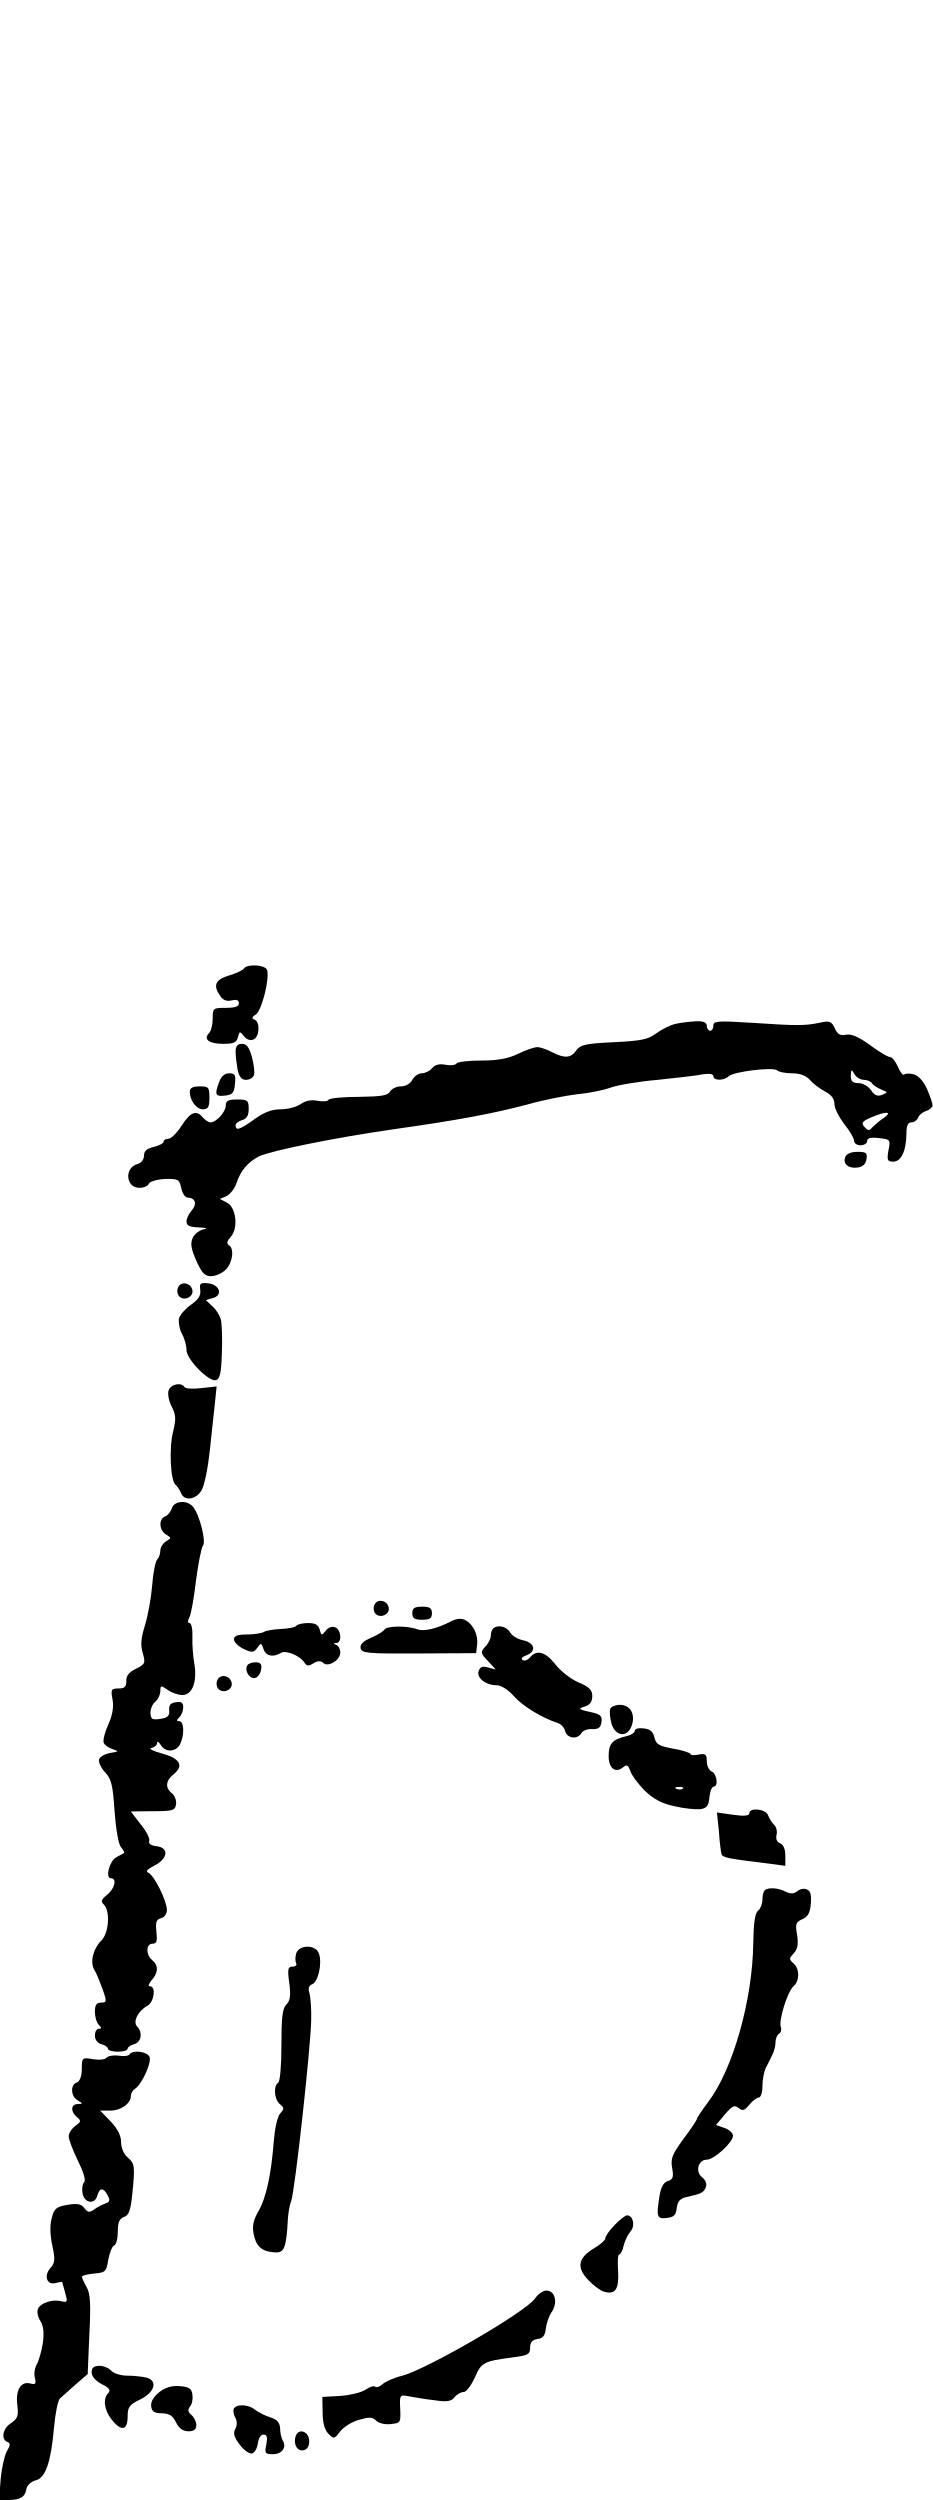
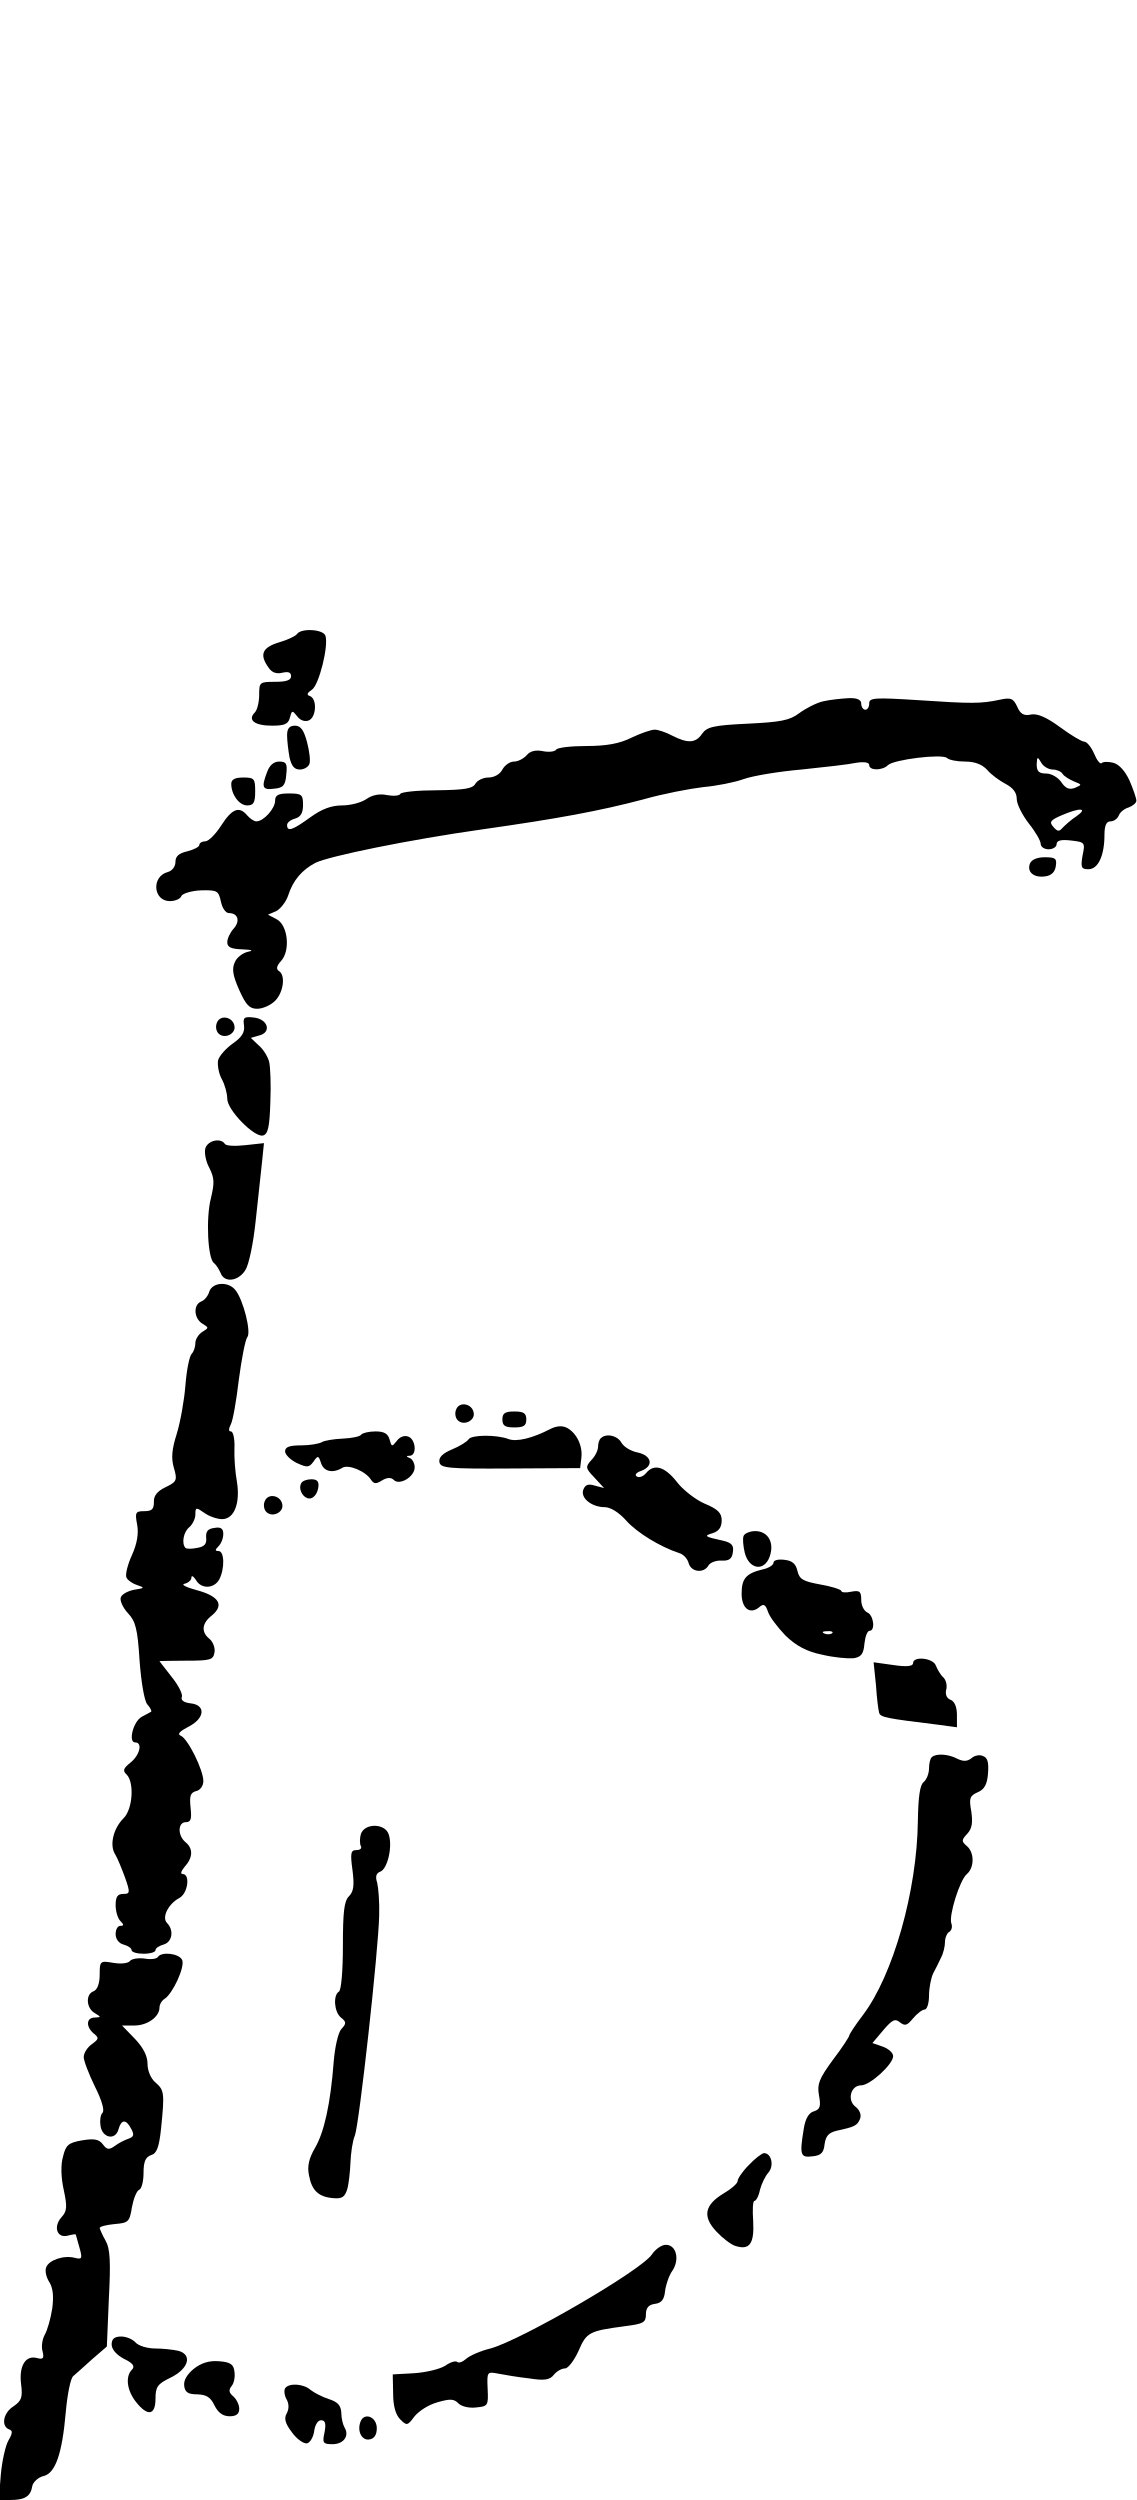
- <svg xmlns="http://www.w3.org/2000/svg" version="1.0" width="285pt" height="764pt" viewBox="0 0 285 764" preserveAspectRatio="xMidYMid meet">
-   <g transform="translate(0,764) scale(0.1,-0.1)" fill="#000000" stroke="none">
+ <svg xmlns="http://www.w3.org/2000/svg" version="1.0" width="285pt" height="627pt" viewBox="0 0 285 627" preserveAspectRatio="xMidYMid meet">
+   <g transform="translate(0,627) scale(0.1,-0.1)" fill="#000000" stroke="none">
    <path d="M745 4680 c-3 -5 -24 -15 -45 -21 -43 -13 -50 -31 -26 -64 8 -12 20 -16 35 -12 14 3 21 1 21 -9 0 -10 -12 -14 -40 -14 -39 0 -40 -1 -40 -33 0 -18 -5 -38 -11 -44 -19 -19 0 -33 43 -33 32 0 41 4 45 20 5 19 6 19 18 4 7 -10 19 -15 29 -11 19 7 22 53 4 61 -10 3 -8 8 4 16 18 11 43 112 34 136 -6 16 -61 19 -71 4z" />
    <path d="M2064 4511 c-17 -4 -44 -18 -60 -30 -24 -18 -47 -22 -129 -26 -85 -4 -102 -8 -114 -25 -16 -24 -36 -25 -75 -5 -15 8 -35 15 -44 15 -9 0 -35 -9 -58 -20 -30 -15 -63 -21 -113 -21 -39 0 -73 -4 -76 -9 -3 -5 -18 -7 -33 -4 -19 4 -33 0 -41 -10 -8 -9 -22 -16 -32 -16 -10 0 -23 -9 -29 -20 -6 -12 -21 -20 -35 -20 -13 0 -28 -7 -33 -16 -7 -12 -27 -15 -95 -16 -48 0 -90 -4 -93 -9 -2 -5 -18 -6 -34 -3 -18 4 -37 0 -51 -10 -13 -9 -40 -16 -61 -16 -27 0 -51 -9 -80 -30 -44 -32 -58 -37 -58 -19 0 6 9 13 20 16 14 4 20 14 20 34 0 26 -3 29 -35 29 -27 0 -35 -4 -35 -18 0 -20 -29 -52 -47 -52 -6 0 -16 7 -23 15 -20 24 -38 17 -65 -25 -14 -22 -32 -40 -40 -40 -8 0 -15 -4 -15 -9 0 -5 -14 -12 -30 -16 -21 -5 -30 -12 -30 -27 0 -11 -8 -22 -19 -25 -42 -11 -37 -73 5 -73 14 0 27 6 29 13 3 6 25 13 49 14 41 1 44 -1 50 -28 3 -16 12 -29 20 -29 23 0 29 -20 12 -39 -9 -10 -16 -25 -16 -34 0 -13 10 -17 38 -18 24 -1 29 -3 14 -6 -13 -3 -28 -14 -33 -26 -8 -17 -5 -34 11 -70 17 -38 26 -47 45 -47 14 0 34 9 45 20 21 21 27 65 9 75 -7 5 -5 13 6 25 24 26 17 91 -12 105 l-21 11 21 9 c11 6 25 24 30 40 12 37 34 63 68 81 35 17 235 58 419 84 190 27 293 46 403 75 49 14 117 27 151 31 34 3 79 12 101 20 22 8 87 19 145 24 58 6 120 13 138 17 20 3 32 1 32 -6 0 -14 33 -14 47 0 14 14 135 29 148 18 5 -5 25 -9 45 -9 25 0 43 -7 56 -21 10 -12 31 -27 46 -35 19 -10 28 -22 28 -38 0 -13 14 -40 30 -61 17 -21 30 -44 30 -51 0 -8 9 -14 20 -14 11 0 20 6 20 13 0 9 11 12 36 9 35 -4 36 -5 29 -38 -5 -30 -3 -34 15 -34 24 0 40 34 40 86 0 24 5 34 15 34 9 0 18 7 21 15 3 8 14 17 25 20 10 4 19 11 19 17 0 6 -8 29 -17 50 -11 24 -26 41 -41 45 -12 3 -26 3 -29 -1 -4 -3 -12 7 -19 24 -7 16 -18 30 -25 30 -6 0 -33 16 -60 36 -34 25 -57 35 -73 32 -18 -4 -27 1 -35 20 -10 21 -16 23 -44 17 -47 -10 -70 -10 -204 -1 -110 7 -123 6 -123 -8 0 -9 -4 -16 -10 -16 -5 0 -10 7 -10 15 0 10 -10 15 -32 14 -18 -1 -47 -4 -64 -8z m576 -171 c10 0 22 -5 25 -11 4 -6 17 -14 29 -19 20 -8 20 -8 2 -16 -14 -5 -23 -2 -34 14 -8 12 -25 22 -38 22 -18 0 -24 5 -24 23 1 20 2 20 11 5 5 -10 19 -18 29 -18z m60 -117 c-14 -9 -29 -23 -35 -29 -8 -10 -13 -10 -23 2 -11 12 -8 17 20 29 46 20 68 19 38 -2z" />
    <path d="M720 4426 c0 -13 3 -38 6 -55 5 -22 12 -31 26 -31 10 0 21 6 24 14 3 8 0 32 -6 55 -8 30 -16 41 -30 41 -14 0 -20 -7 -20 -24z" />
    <path d="M670 4334 c-15 -39 -12 -46 18 -42 22 2 28 8 30 36 3 27 0 32 -18 32 -13 0 -24 -9 -30 -26z" />
    <path d="M580 4304 c0 -27 20 -54 40 -54 16 0 20 7 20 35 0 32 -2 35 -30 35 -21 0 -30 -5 -30 -16z" />
    <path d="M2583 4104 c-8 -21 10 -36 38 -32 16 2 25 11 27 26 3 19 -1 22 -28 22 -19 0 -33 -6 -37 -16z" />
    <path d="M544 3705 c-4 -9 -2 -21 4 -27 15 -15 44 -1 40 19 -4 23 -36 29 -44 8z" />
    <path d="M612 3698 c2 -17 -5 -29 -28 -45 -17 -12 -34 -31 -37 -42 -2 -11 1 -32 9 -47 8 -14 14 -37 14 -50 0 -28 67 -96 89 -92 13 3 17 20 19 83 2 44 0 90 -3 102 -3 12 -14 31 -26 41 l-20 19 21 6 c32 8 22 41 -13 45 -25 3 -28 0 -25 -20z" />
    <path d="M515 3390 c-3 -10 1 -33 10 -49 13 -26 13 -38 4 -76 -13 -50 -8 -153 8 -163 5 -4 12 -15 16 -24 9 -26 44 -22 62 6 9 13 20 66 26 122 6 55 13 121 16 148 l5 49 -46 -5 c-26 -3 -49 -2 -52 3 -10 16 -43 9 -49 -11z" />
    <path d="M525 3031 c-3 -11 -12 -22 -20 -25 -21 -8 -19 -43 3 -56 16 -10 16 -10 0 -20 -10 -6 -18 -19 -18 -28 0 -10 -4 -22 -9 -27 -6 -6 -13 -41 -16 -80 -3 -38 -13 -93 -22 -122 -12 -38 -14 -60 -7 -84 9 -31 8 -35 -21 -49 -21 -10 -30 -22 -29 -37 0 -18 -5 -23 -24 -23 -22 0 -24 -3 -18 -34 4 -22 0 -47 -13 -76 -11 -24 -17 -49 -14 -56 2 -6 14 -15 26 -19 21 -7 20 -8 -6 -12 -16 -3 -31 -11 -34 -19 -3 -8 5 -26 18 -40 19 -20 24 -39 29 -118 4 -55 12 -101 19 -110 8 -9 12 -17 10 -19 -2 -1 -13 -7 -24 -13 -21 -12 -34 -64 -16 -64 19 0 12 -31 -11 -50 -19 -15 -21 -21 -10 -31 19 -20 15 -86 -8 -109 -26 -26 -36 -68 -21 -91 6 -10 17 -37 25 -59 13 -37 12 -40 -5 -40 -14 0 -19 -7 -19 -28 0 -15 5 -33 12 -40 9 -9 9 -12 0 -12 -7 0 -12 -9 -12 -21 0 -12 8 -23 20 -26 11 -3 20 -9 20 -14 0 -5 14 -9 30 -9 17 0 30 4 30 9 0 5 9 11 20 14 22 6 27 36 9 54 -14 14 3 48 31 63 21 11 28 60 8 60 -6 0 -4 7 5 18 21 23 22 46 2 62 -20 17 -19 50 1 50 13 0 15 8 12 36 -3 29 -1 38 14 42 10 2 18 13 18 25 0 28 -39 107 -57 114 -9 4 -2 11 19 22 42 21 45 55 6 59 -17 2 -25 8 -22 16 3 7 -9 30 -26 51 -16 21 -30 38 -30 39 0 0 30 1 67 1 61 0 68 2 71 21 2 11 -4 27 -13 34 -21 17 -19 39 7 59 31 26 17 48 -39 63 -26 7 -40 14 -30 16 9 2 17 9 17 15 0 7 5 4 11 -5 13 -24 46 -23 59 1 14 27 13 71 -2 71 -9 0 -9 3 0 12 7 7 12 20 12 31 0 13 -6 18 -22 15 -17 -2 -22 -9 -21 -24 2 -16 -4 -23 -22 -26 -14 -3 -27 -3 -30 0 -10 11 -5 40 10 52 8 7 15 21 15 32 0 18 2 18 22 4 12 -9 33 -16 45 -16 31 0 46 41 37 95 -4 22 -7 59 -6 83 1 23 -3 42 -9 42 -6 0 -6 6 0 18 5 9 14 60 20 112 7 52 16 99 21 106 11 12 -10 95 -30 119 -18 22 -57 19 -65 -4z" />
    <path d="M1144 2735 c-4 -9 -2 -21 4 -27 15 -15 44 -1 40 19 -4 23 -36 29 -44 8z" />
    <path d="M1260 2710 c0 -16 7 -20 30 -20 23 0 30 4 30 20 0 16 -7 20 -30 20 -23 0 -30 -4 -30 -20z" />
    <path d="M1380 2686 c-44 -23 -85 -33 -105 -25 -29 11 -93 11 -100 -1 -4 -6 -22 -17 -41 -25 -24 -10 -34 -20 -32 -32 3 -15 20 -17 178 -16 l175 1 3 25 c4 31 -12 63 -36 76 -12 6 -26 5 -42 -3z" />
    <path d="M906 2672 c-3 -5 -24 -9 -46 -10 -23 -1 -47 -5 -53 -9 -7 -4 -30 -8 -52 -8 -29 0 -40 -4 -40 -15 0 -8 13 -21 29 -29 26 -12 31 -12 42 3 11 16 13 16 19 -3 7 -22 30 -27 54 -12 15 9 59 -9 72 -31 7 -10 13 -10 27 -1 13 8 23 8 30 1 14 -14 52 8 52 32 0 10 -6 21 -12 23 -10 4 -10 6 0 6 18 1 15 41 -4 48 -10 4 -22 -1 -29 -11 -12 -15 -13 -15 -18 4 -4 14 -13 20 -35 20 -17 0 -33 -4 -36 -8z" />
    <path d="M1507 2663 c-4 -3 -7 -13 -7 -21 0 -9 -7 -24 -17 -34 -15 -17 -15 -20 8 -44 l24 -26 -23 6 c-16 5 -24 3 -29 -10 -8 -21 21 -44 54 -44 14 0 35 -13 53 -33 27 -31 87 -67 133 -82 11 -3 21 -14 24 -25 6 -23 38 -27 50 -6 4 7 19 13 33 12 19 -1 26 5 28 21 3 17 -3 24 -25 29 -46 10 -49 12 -25 19 15 5 22 15 22 32 0 18 -9 28 -43 42 -23 10 -55 35 -70 55 -30 38 -57 46 -77 21 -7 -8 -17 -12 -23 -8 -6 4 -1 10 11 14 32 12 27 38 -8 46 -17 3 -35 14 -41 24 -10 19 -39 25 -52 12z" />
    <path d="M756 2551 c-10 -16 6 -42 23 -39 9 2 17 13 19 26 3 16 -2 22 -17 22 -11 0 -22 -4 -25 -9z" />
    <path d="M664 2505 c-4 -9 -2 -21 4 -27 15 -15 44 -1 40 19 -4 23 -36 29 -44 8z" />
    <path d="M1865 2418 c-3 -7 -1 -26 3 -43 11 -41 48 -47 62 -10 13 35 -3 65 -36 65 -13 0 -27 -6 -29 -12z" />
    <path d="M1940 2351 c0 -6 -12 -14 -27 -17 -42 -10 -53 -23 -53 -61 0 -37 21 -53 44 -34 11 10 16 7 22 -11 4 -13 24 -39 44 -60 27 -26 53 -40 92 -48 29 -7 64 -10 78 -9 20 3 26 11 28 37 2 17 7 32 13 32 15 0 10 40 -6 46 -8 4 -15 17 -15 31 0 22 -4 25 -25 21 -14 -3 -25 -2 -25 2 0 3 -23 11 -52 16 -44 8 -53 13 -58 34 -4 18 -13 26 -33 28 -15 2 -27 -1 -27 -7z m147 -177 c-3 -3 -12 -4 -19 -1 -8 3 -5 6 6 6 11 1 17 -2 13 -5z" />
    <path d="M2290 2099 c0 -8 -15 -10 -49 -5 l-50 7 6 -58 c2 -32 6 -63 8 -69 3 -11 20 -14 143 -29 l52 -7 0 31 c0 20 -6 34 -16 38 -9 3 -14 13 -11 25 3 10 0 24 -7 31 -7 6 -15 20 -19 30 -7 19 -57 24 -57 6z" />
    <path d="M2337 1863 c-4 -3 -7 -16 -7 -28 0 -13 -6 -28 -13 -34 -10 -7 -14 -38 -15 -98 -2 -175 -62 -387 -138 -487 -19 -25 -34 -48 -34 -51 0 -3 -18 -31 -41 -61 -35 -48 -40 -61 -35 -89 5 -27 3 -35 -12 -40 -13 -3 -22 -18 -26 -43 -11 -67 -9 -74 22 -70 21 2 28 9 30 30 3 21 10 29 30 34 46 10 52 13 59 30 4 10 -1 22 -11 30 -22 16 -13 54 14 54 22 0 80 53 80 73 0 9 -12 19 -26 24 l-26 9 27 32 c23 27 30 30 42 20 13 -10 18 -8 33 10 10 12 23 22 29 22 6 0 11 16 11 35 0 19 5 44 10 55 6 11 15 29 20 40 6 11 10 29 10 39 0 11 5 23 11 26 6 4 8 13 5 21 -7 19 21 109 39 124 19 16 19 54 0 70 -14 12 -14 15 1 31 12 13 14 28 10 56 -6 33 -4 39 16 48 17 7 24 20 26 48 2 27 -1 39 -13 43 -8 4 -22 1 -29 -6 -11 -8 -20 -8 -35 -1 -22 12 -54 14 -64 4z" />
    <path d="M905 1670 c-3 -11 -3 -24 0 -30 3 -5 -1 -10 -11 -10 -14 0 -16 -7 -10 -50 5 -39 3 -54 -9 -66 -12 -12 -15 -40 -15 -124 0 -62 -4 -111 -10 -115 -15 -9 -12 -51 5 -65 14 -11 14 -15 1 -29 -8 -9 -16 -45 -19 -81 -8 -106 -24 -178 -47 -217 -15 -26 -20 -46 -15 -69 7 -38 24 -54 61 -57 22 -2 29 3 35 23 4 14 7 44 8 67 1 23 5 53 11 67 11 29 59 463 61 552 1 33 -2 70 -5 82 -5 15 -3 24 8 28 18 7 31 63 21 93 -9 29 -61 29 -70 1z" />
    <path d="M396 1362 c-3 -5 -18 -7 -34 -4 -16 2 -32 -1 -36 -6 -4 -6 -22 -8 -41 -5 -34 6 -35 5 -35 -30 0 -22 -6 -37 -15 -41 -21 -7 -19 -43 3 -55 16 -10 16 -10 0 -11 -22 0 -23 -23 -3 -40 14 -11 13 -14 -5 -27 -11 -8 -20 -22 -20 -32 0 -10 13 -43 28 -74 17 -34 25 -60 19 -66 -5 -5 -7 -19 -5 -32 4 -31 37 -38 45 -10 7 26 19 27 32 2 8 -15 7 -20 -7 -25 -9 -3 -25 -11 -34 -18 -14 -10 -20 -10 -30 4 -10 13 -22 15 -52 10 -35 -6 -41 -12 -48 -41 -6 -20 -5 -53 2 -84 9 -42 8 -53 -6 -68 -21 -24 -11 -53 16 -46 11 3 20 4 20 3 0 0 4 -15 9 -32 8 -28 7 -31 -10 -27 -28 8 -66 -5 -73 -23 -4 -9 0 -26 8 -38 9 -15 11 -35 7 -66 -4 -25 -12 -54 -19 -66 -6 -11 -9 -30 -5 -42 4 -17 1 -20 -14 -16 -29 8 -46 -20 -40 -66 4 -33 1 -41 -19 -55 -26 -16 -32 -50 -11 -58 9 -3 9 -9 -2 -28 -7 -12 -16 -51 -19 -86 l-5 -63 29 0 c36 0 51 9 55 35 2 10 15 22 28 25 30 7 47 56 56 161 4 44 12 85 19 90 6 5 27 24 47 42 l37 32 5 120 c5 93 3 126 -8 145 -8 14 -14 28 -15 32 0 4 17 8 37 10 35 3 38 5 44 43 4 21 12 41 18 43 6 2 11 21 11 42 0 29 5 40 19 45 14 4 20 19 25 67 9 89 8 96 -14 115 -12 10 -20 30 -20 47 0 20 -11 41 -32 63 l-32 33 31 0 c33 0 63 22 63 45 0 8 6 18 13 22 20 13 51 79 44 97 -7 17 -52 22 -61 8z" />
    <path d="M1878 840 c-16 -16 -28 -34 -28 -40 0 -6 -16 -20 -35 -31 -48 -29 -54 -58 -18 -96 16 -17 37 -33 48 -36 35 -11 47 6 44 62 -2 28 -1 51 3 51 4 0 11 12 14 28 4 15 13 34 21 43 15 17 8 49 -11 49 -6 -1 -23 -14 -38 -30z" />
    <path d="M1635 616 c-26 -40 -328 -215 -405 -236 -25 -6 -52 -18 -61 -26 -9 -8 -18 -11 -22 -8 -4 4 -17 0 -30 -9 -14 -9 -49 -17 -78 -19 l-54 -3 1 -48 c0 -31 6 -53 18 -65 16 -16 18 -16 35 7 11 14 36 30 58 36 31 9 41 9 52 -2 7 -8 27 -13 44 -11 31 3 32 4 30 47 -2 43 -1 43 26 38 16 -3 50 -9 78 -12 38 -6 52 -4 62 9 7 9 20 16 28 16 8 0 23 20 34 44 20 47 27 50 117 62 46 6 52 9 52 30 0 16 7 24 23 26 16 2 23 11 25 32 2 16 10 40 19 52 18 28 9 64 -17 64 -11 0 -26 -11 -35 -24z" />
    <path d="M280 390 c0 -12 12 -26 31 -36 23 -11 28 -19 20 -27 -17 -17 -13 -52 10 -81 29 -37 49 -34 49 8 0 30 5 37 38 53 45 22 55 57 20 67 -13 3 -39 6 -59 6 -20 0 -42 7 -49 15 -7 8 -23 15 -36 15 -17 0 -24 -6 -24 -20z" />
    <path d="M486 329 c-17 -14 -26 -29 -24 -43 2 -16 10 -21 33 -21 23 -1 33 -7 43 -28 9 -18 21 -27 38 -27 17 0 24 6 24 19 0 10 -7 24 -15 31 -11 9 -12 16 -4 26 6 7 9 23 7 36 -2 18 -10 24 -39 26 -24 2 -44 -4 -63 -19z" />
    <path d="M715 280 c-3 -5 -2 -18 4 -28 6 -11 6 -24 0 -35 -7 -12 -4 -25 13 -47 12 -17 29 -29 38 -28 8 2 16 16 18 31 2 15 9 27 17 27 11 0 13 -8 9 -30 -6 -27 -4 -30 20 -30 28 0 43 21 30 42 -4 7 -8 23 -8 37 -1 18 -9 27 -31 34 -16 5 -37 16 -46 23 -18 16 -55 18 -64 4z" />
    <path d="M904 196 c-9 -24 4 -48 23 -44 12 2 18 12 18 28 0 29 -32 41 -41 16z" />
  </g>
</svg>
